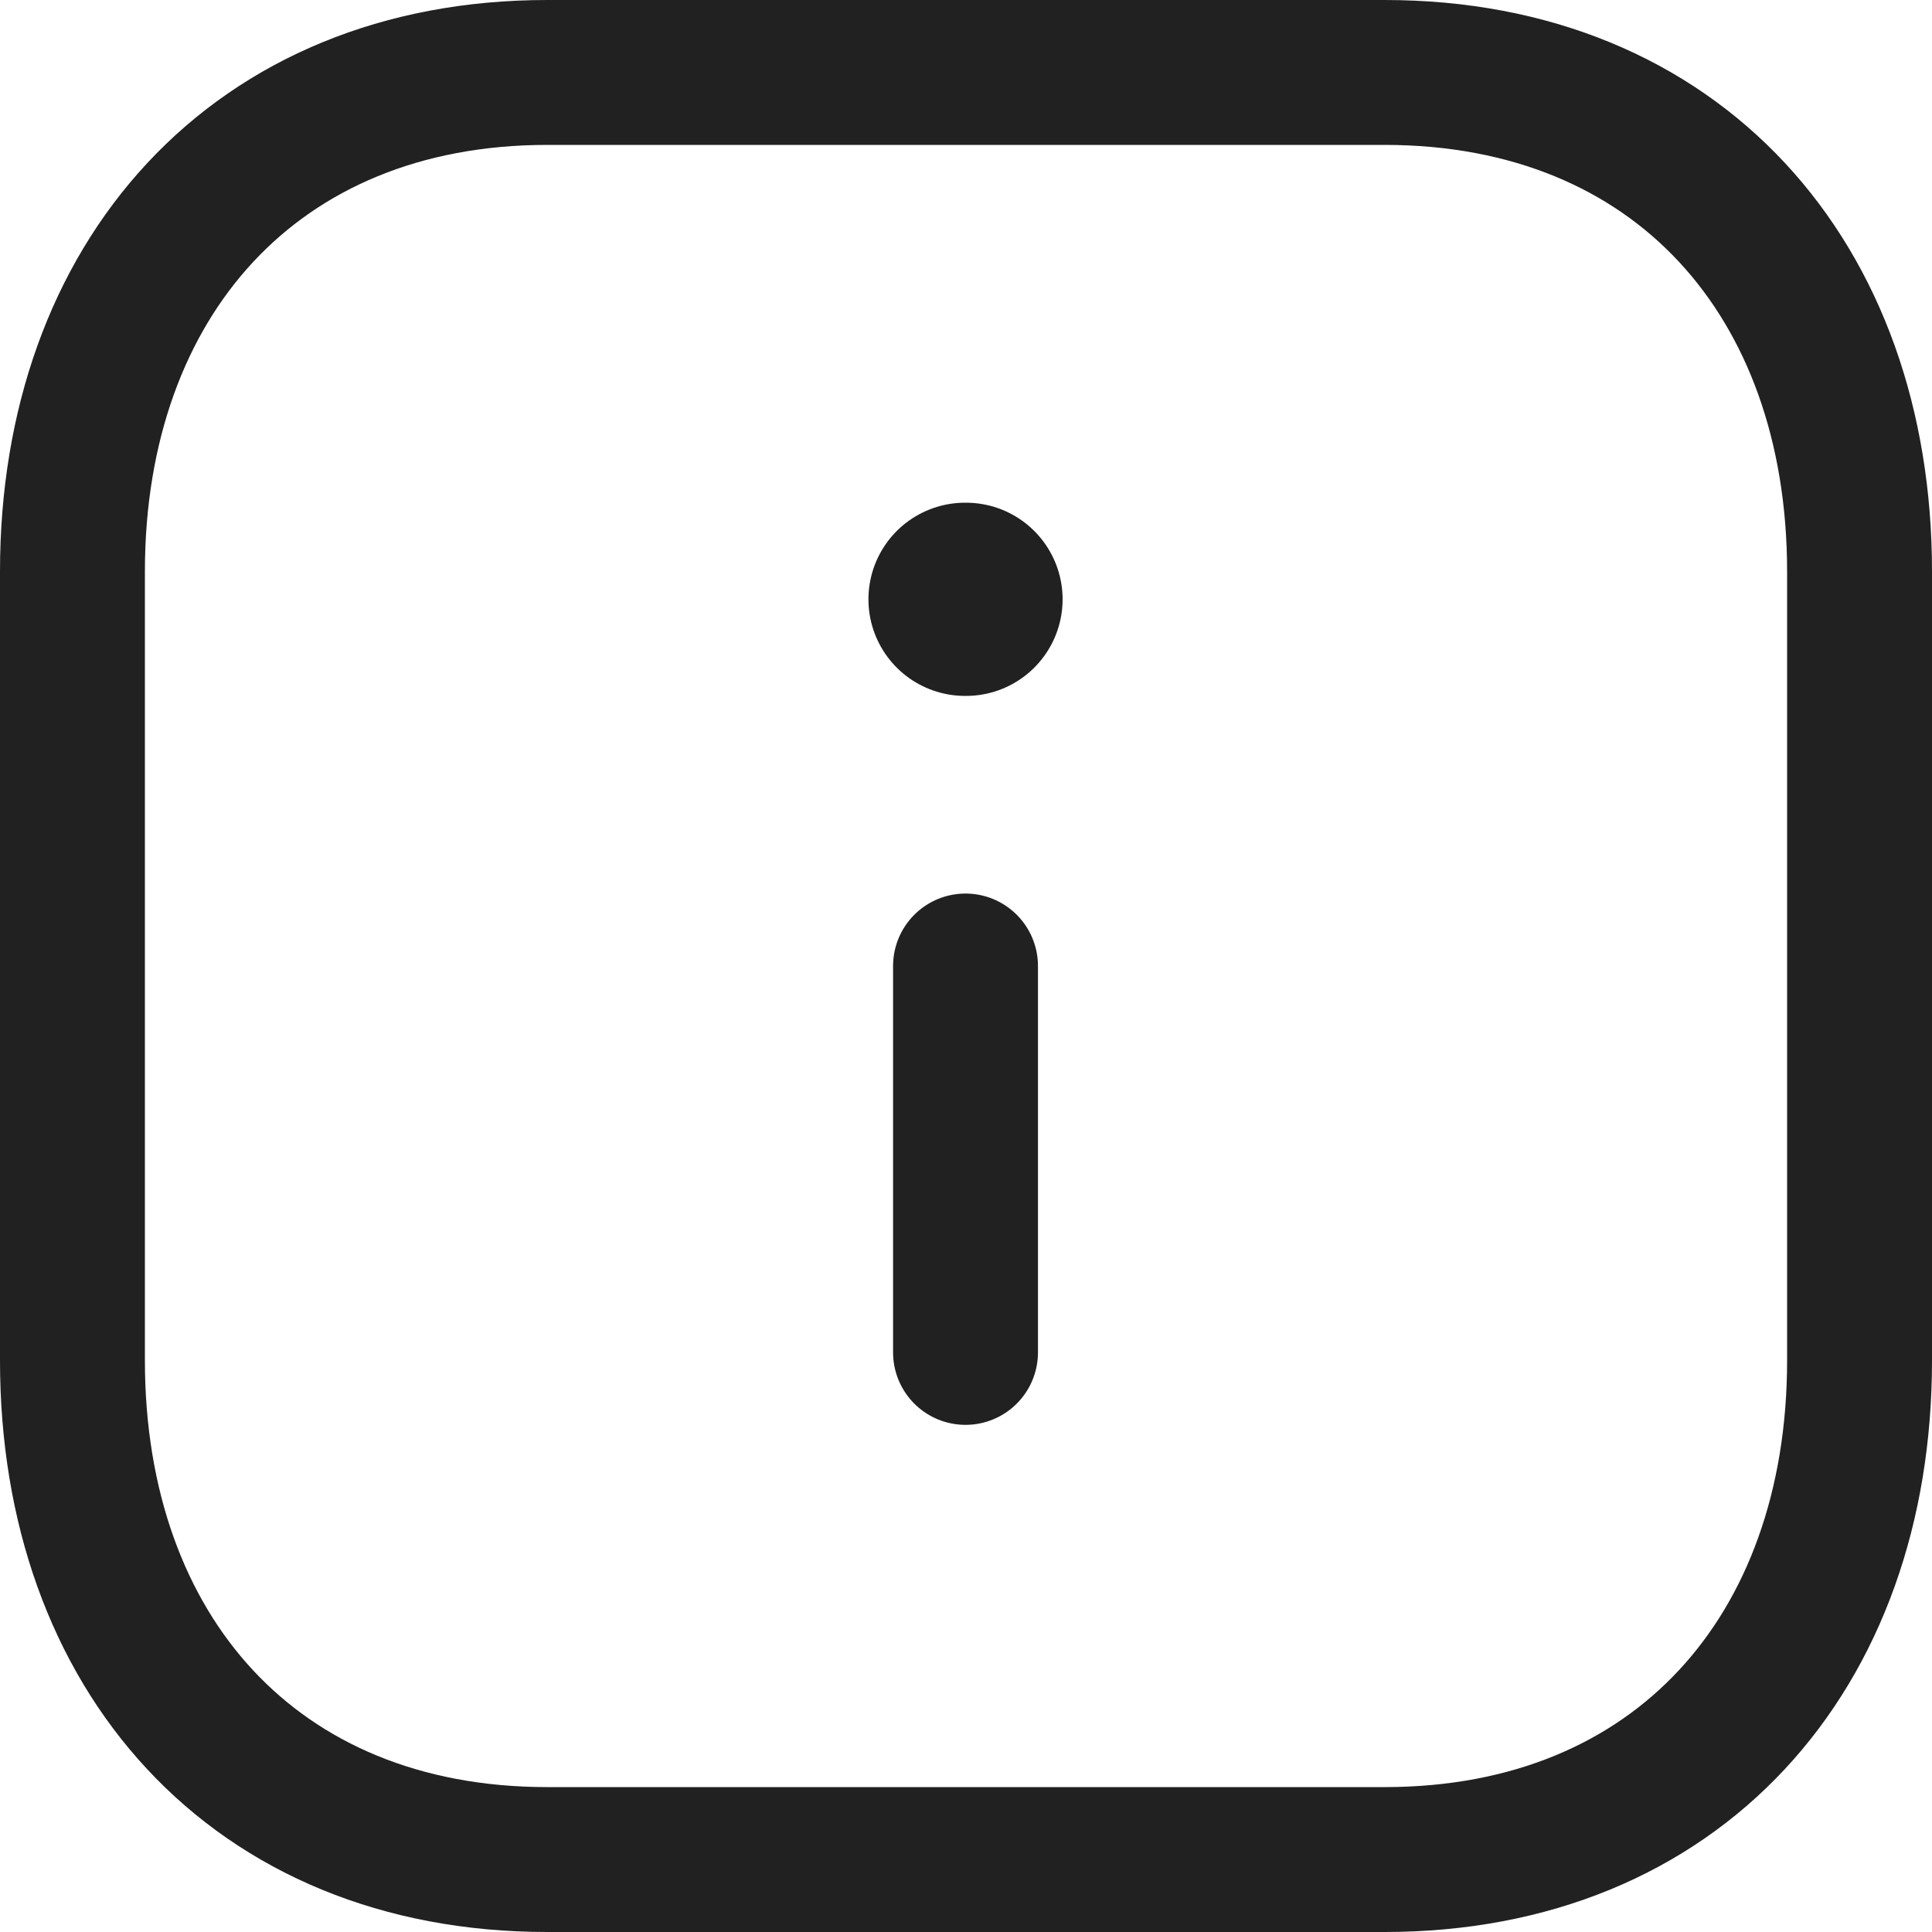
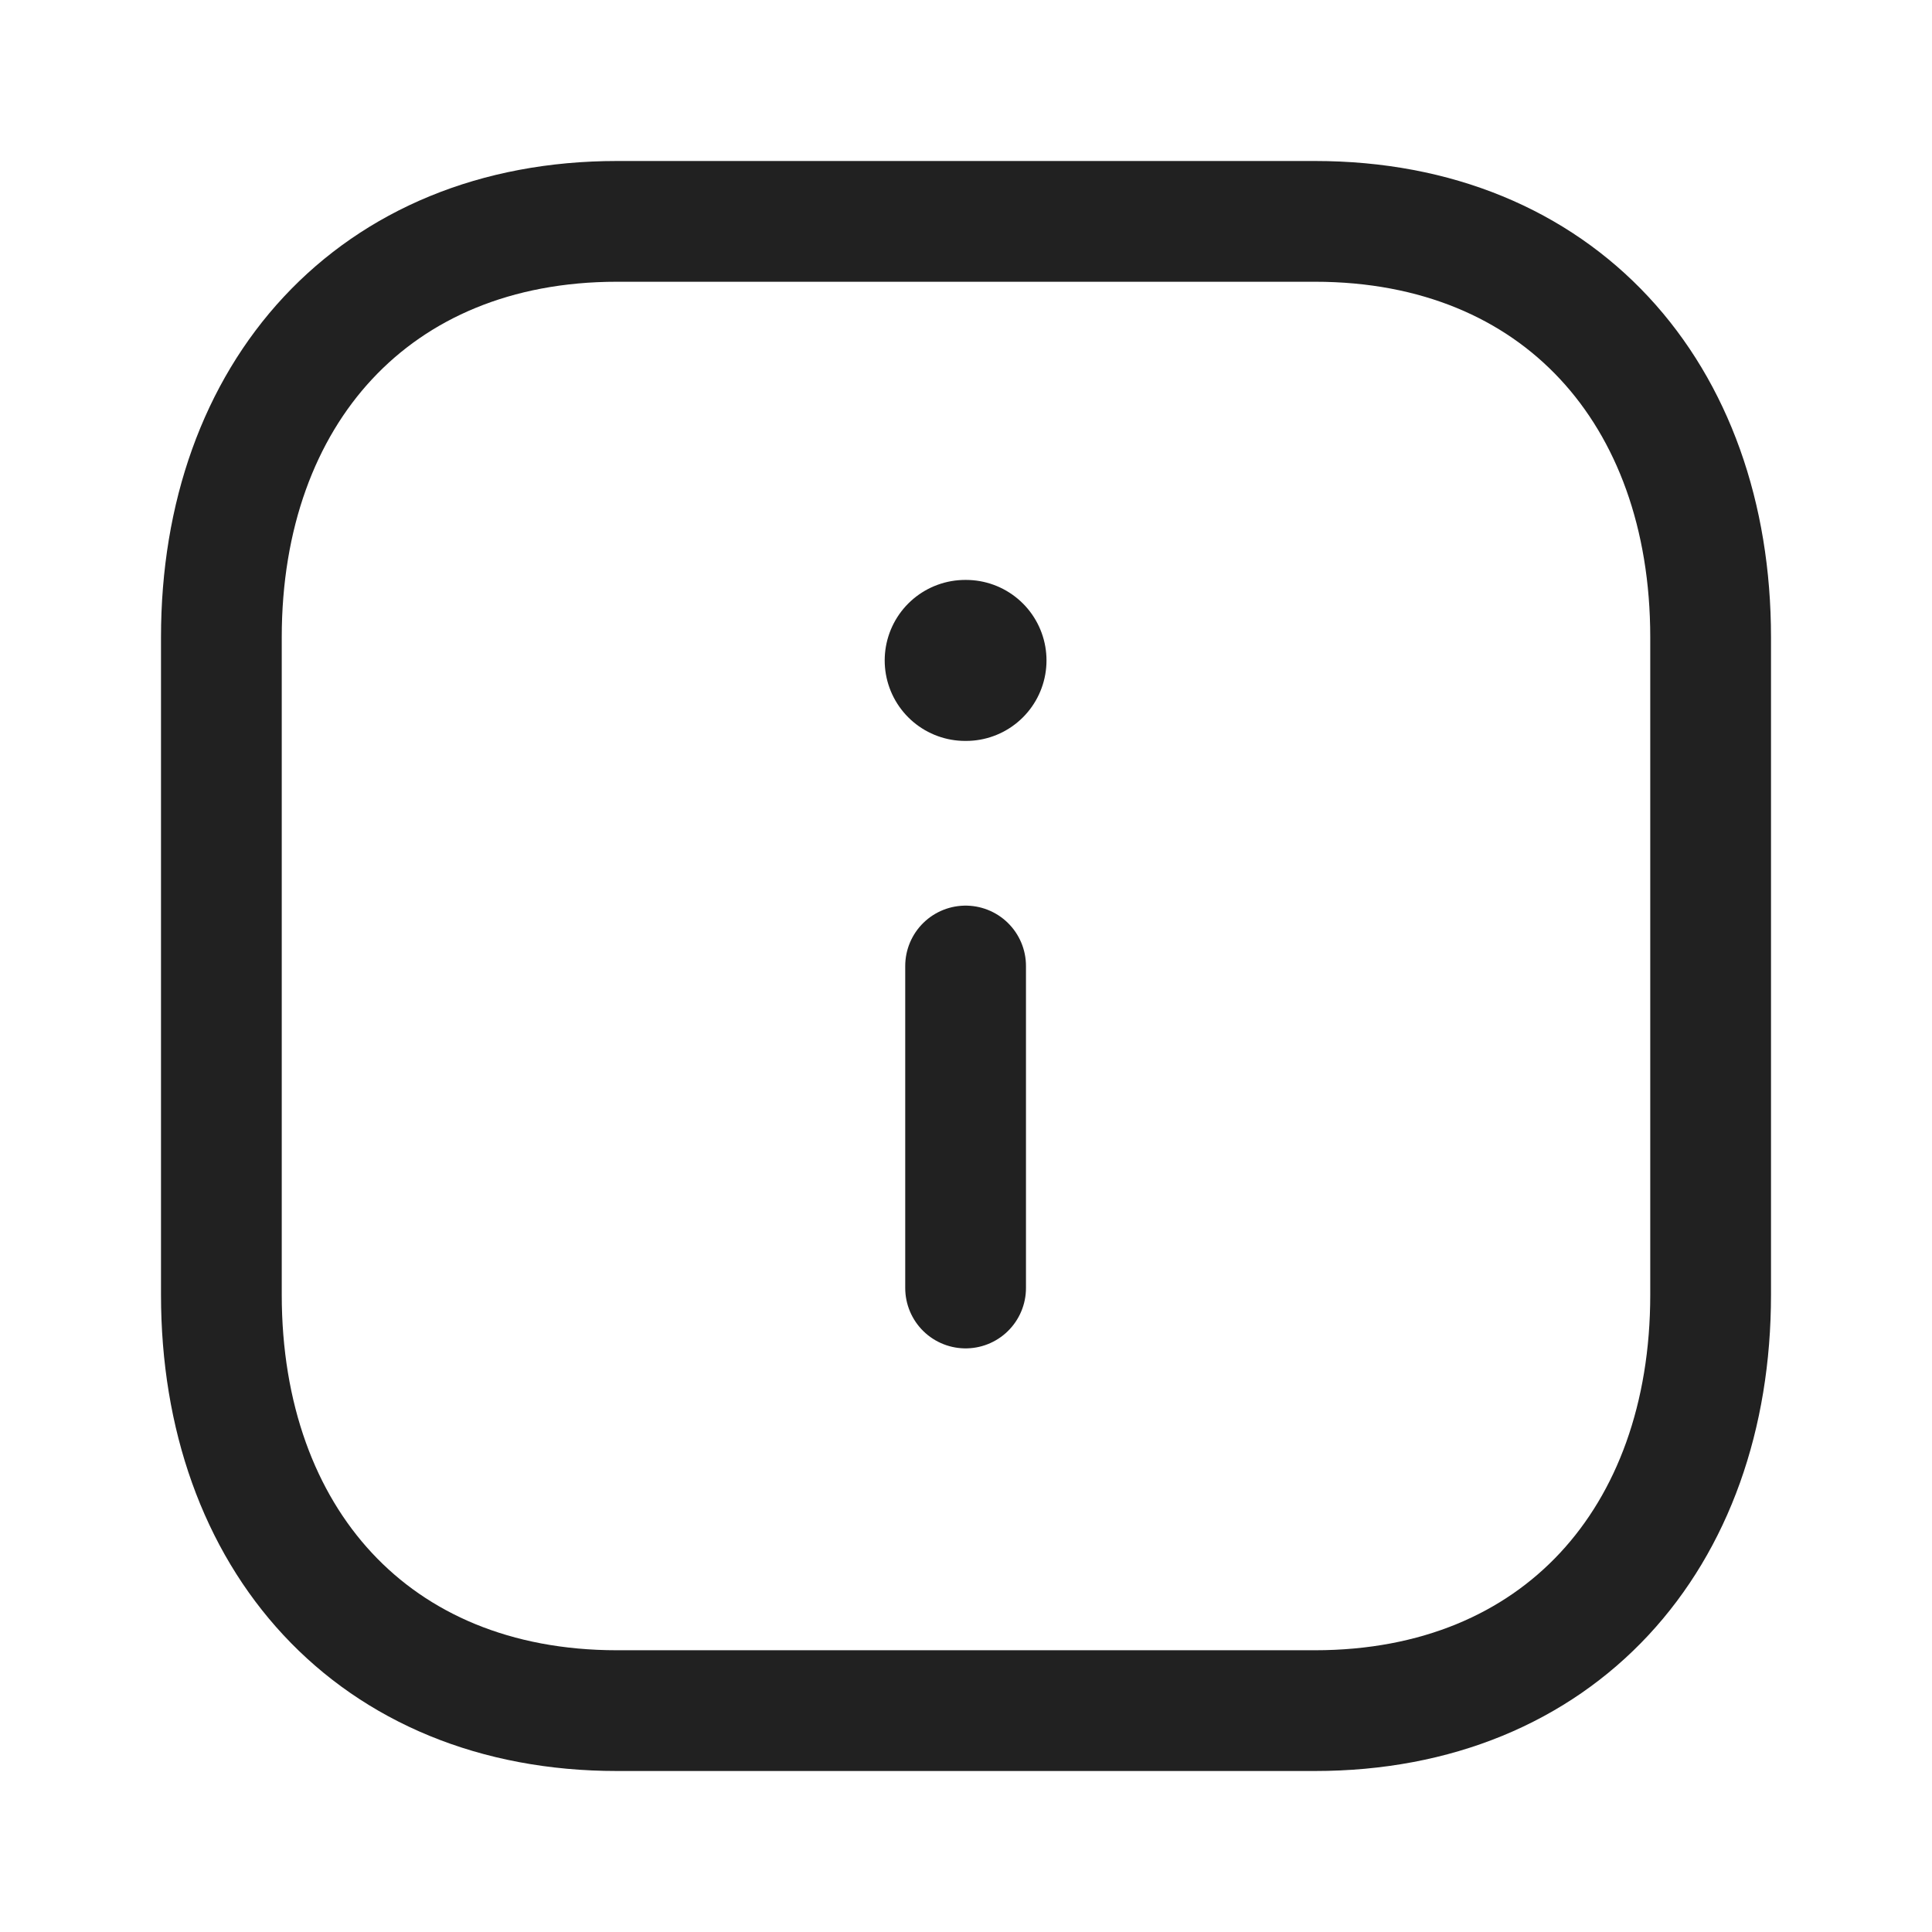
- <svg xmlns="http://www.w3.org/2000/svg" width="24" height="24" viewBox="0 0 20 20" fill="none">
-   <path fill-rule="evenodd" clip-rule="evenodd" d="M14.334 0.75H5.665C2.644 0.75 0.75 2.889 0.75 5.916V14.084C0.75 17.111 2.635 19.25 5.665 19.25H14.333C17.364 19.25 19.25 17.111 19.25 14.084V5.916C19.25 2.889 17.364 0.75 14.334 0.75Z" stroke="#212121" stroke-width="1.5" stroke-linecap="round" stroke-linejoin="round" />
-   <path d="M9.995 14V10" stroke="#212121" stroke-width="1.5" stroke-linecap="round" stroke-linejoin="round" />
-   <path d="M9.99 6.204H10" stroke="#212121" stroke-width="2" stroke-linecap="round" stroke-linejoin="round" />
+ <svg xmlns="http://www.w3.org/2000/svg" width="24" height="24" viewBox="0 0 24 24" fill="none">
+   <g id="Iconly/Light/Info Square">
+     <g id="Info Square">
+       <path id="Stroke 1" fill-rule="evenodd" clip-rule="evenodd" d="M16.334 2.75H7.665C4.644 2.75 2.75 4.889 2.75 7.916V16.084C2.75 19.111 4.635 21.25 7.665 21.25H16.333C19.364 21.25 21.25 19.111 21.25 16.084V7.916C21.25 4.889 19.364 2.75 16.334 2.75Z" stroke="#212121" stroke-width="1.5" stroke-linecap="round" stroke-linejoin="round" />
+       <path id="Stroke 3" d="M11.995 16V12" stroke="#212121" stroke-width="1.5" stroke-linecap="round" stroke-linejoin="round" />
+       <path id="Stroke 2" d="M11.99 8.204H12" stroke="#212121" stroke-width="2" stroke-linecap="round" stroke-linejoin="round" />
+     </g>
+   </g>
</svg>
